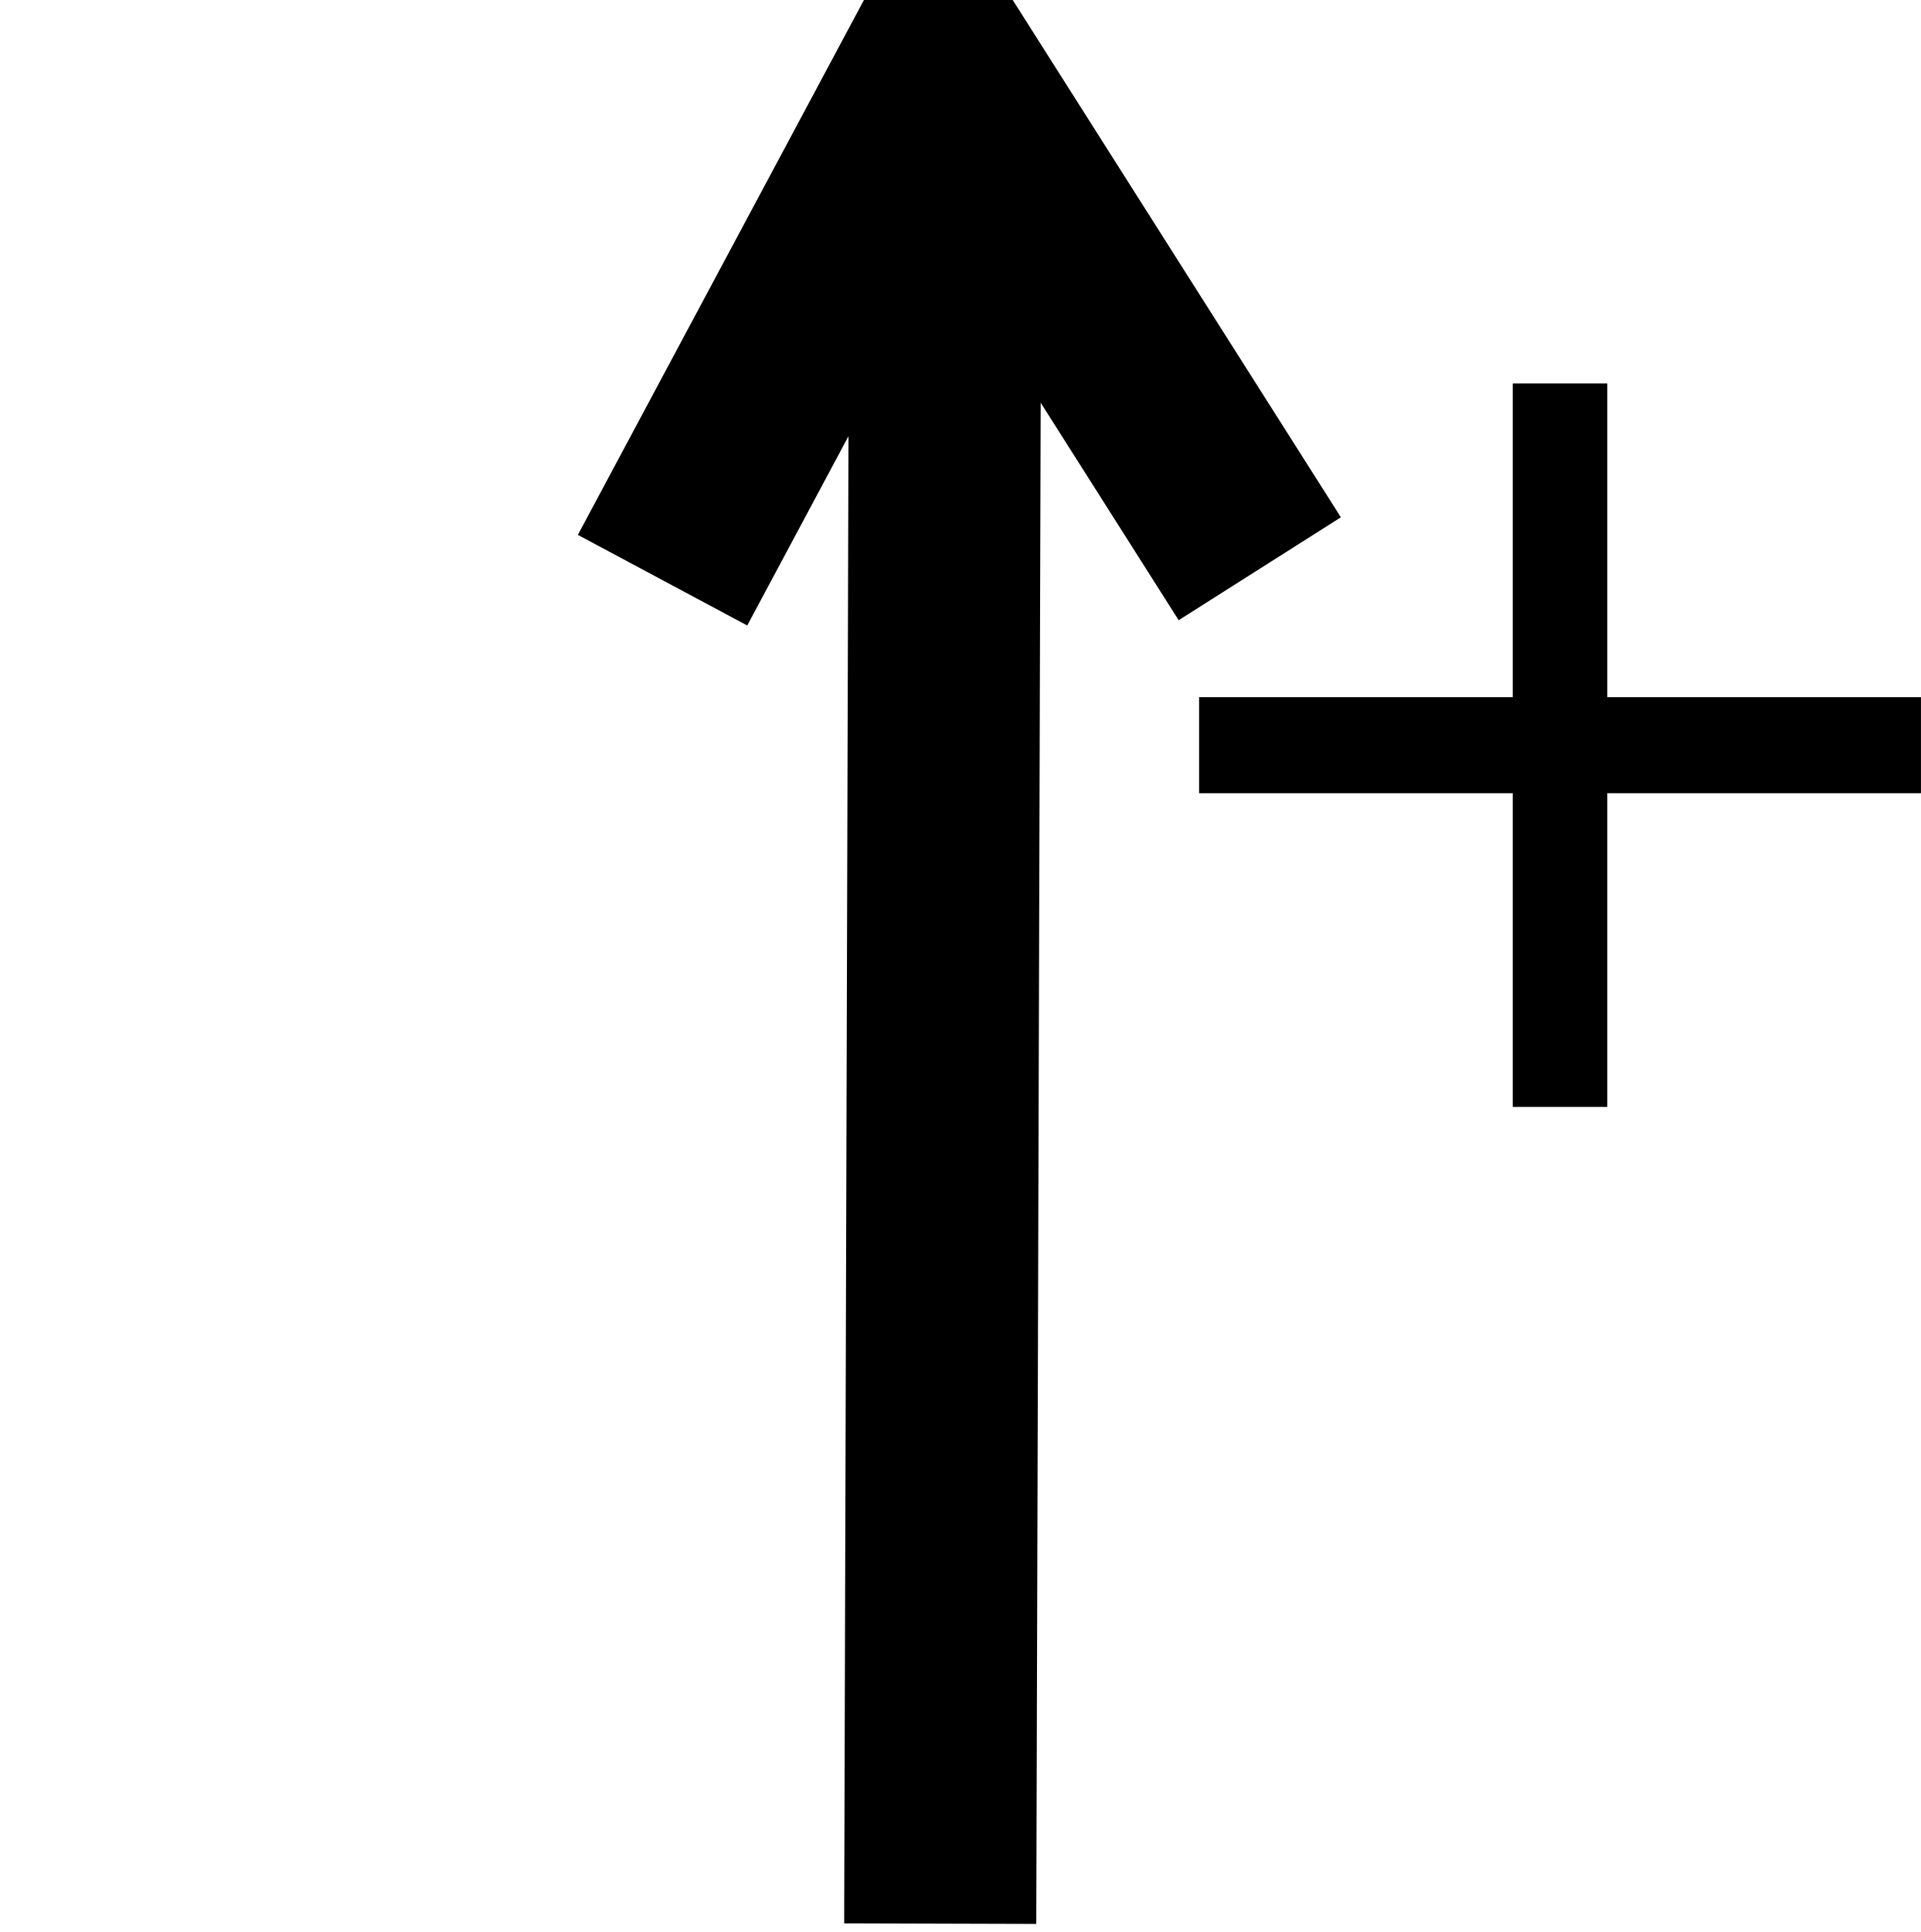
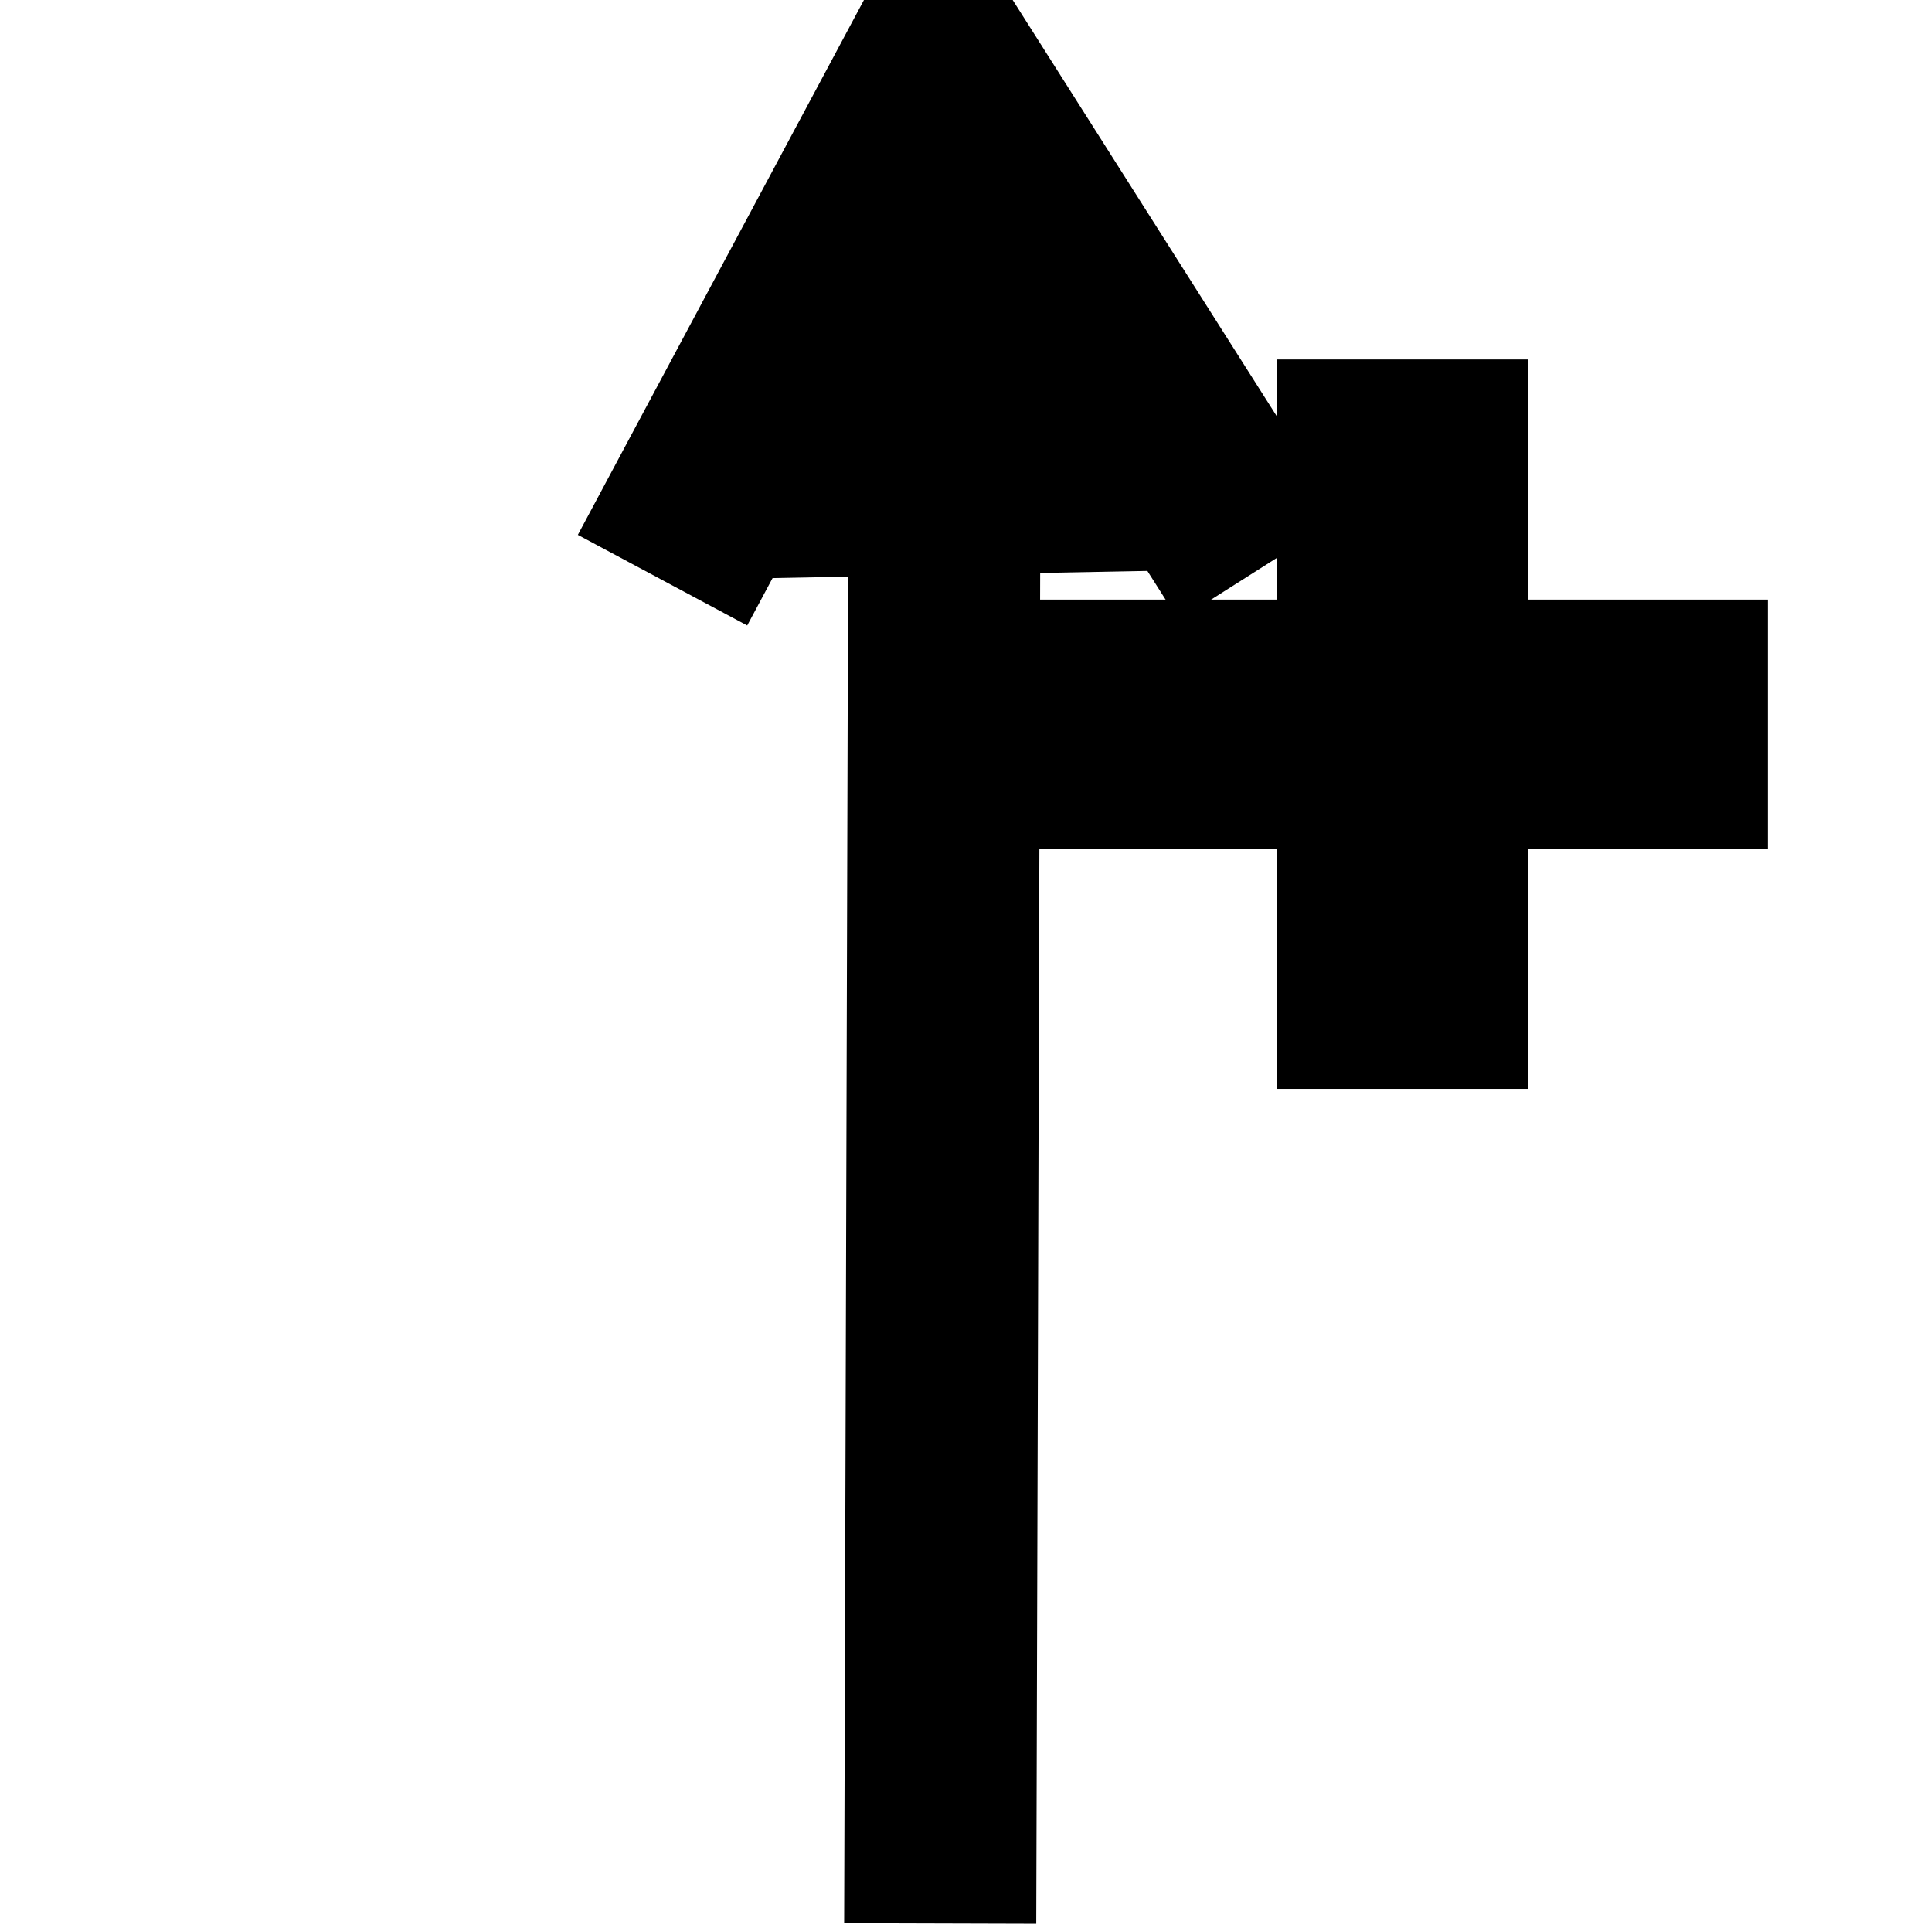
- <svg xmlns="http://www.w3.org/2000/svg" version="1.0" width="20" height="20.113" id="svg2160">
-   <defs id="defs2162" />
-   <g connects="10,20" id="V">
-     <rect width="20" height="20" rx="0" ry="0" x="0" y="0" id="rect2162" style="fill:none;fill-opacity:1;stroke:none;stroke-width:2;stroke-miterlimit:4;stroke-dasharray:none;stroke-opacity:1" />
-     <path d="M 9.845,0.752 L 9.789,20.026" id="path3694" style="fill:none;fill-rule:evenodd;stroke:#000000;stroke-width:2px;stroke-linecap:butt;stroke-linejoin:miter;stroke-opacity:1" />
-     <path d="M 6.898,6.04 L 9.777,0.658 L 13.116,5.921" id="path5089" style="fill:none;fill-rule:evenodd;stroke:#000000;stroke-width:2px;stroke-linecap:butt;stroke-linejoin:miter;stroke-opacity:1" />
-     <text x="11.217" y="11.523" id="text5095" xml:space="preserve" style="font-size:12px;font-style:normal;font-weight:normal;fill:#000000;fill-opacity:1;stroke:none;stroke-width:2px;stroke-linecap:butt;stroke-linejoin:miter;stroke-opacity:1;font-family:Bitstream Vera Sans">
+ <svg xmlns="http://www.w3.org/2000/svg" version="1.0" width="20" height="20.113">
+   <defs>
+ </defs>
+   <g connects="10,20" stroke="black" stroke-width="2px" id="V">
+     <rect width="20" height="20" x="0" y="0" id="rect2162" style="fill:none;stroke:none" />
+     <path d="M 9.845,0.752 L 9.789,20.026" id="path3694" />
+     <path d="M 6.898,6.04 L 9.777,0.658 L 13.116,5.921" id="path5089" />
+     <text x="11.217" y="11.523" id="text5095" xml:space="preserve" font-size="12px">
      <tspan x="11.217" y="11.523" id="tspan5097">+</tspan>
    </text>
  </g>
</svg>
